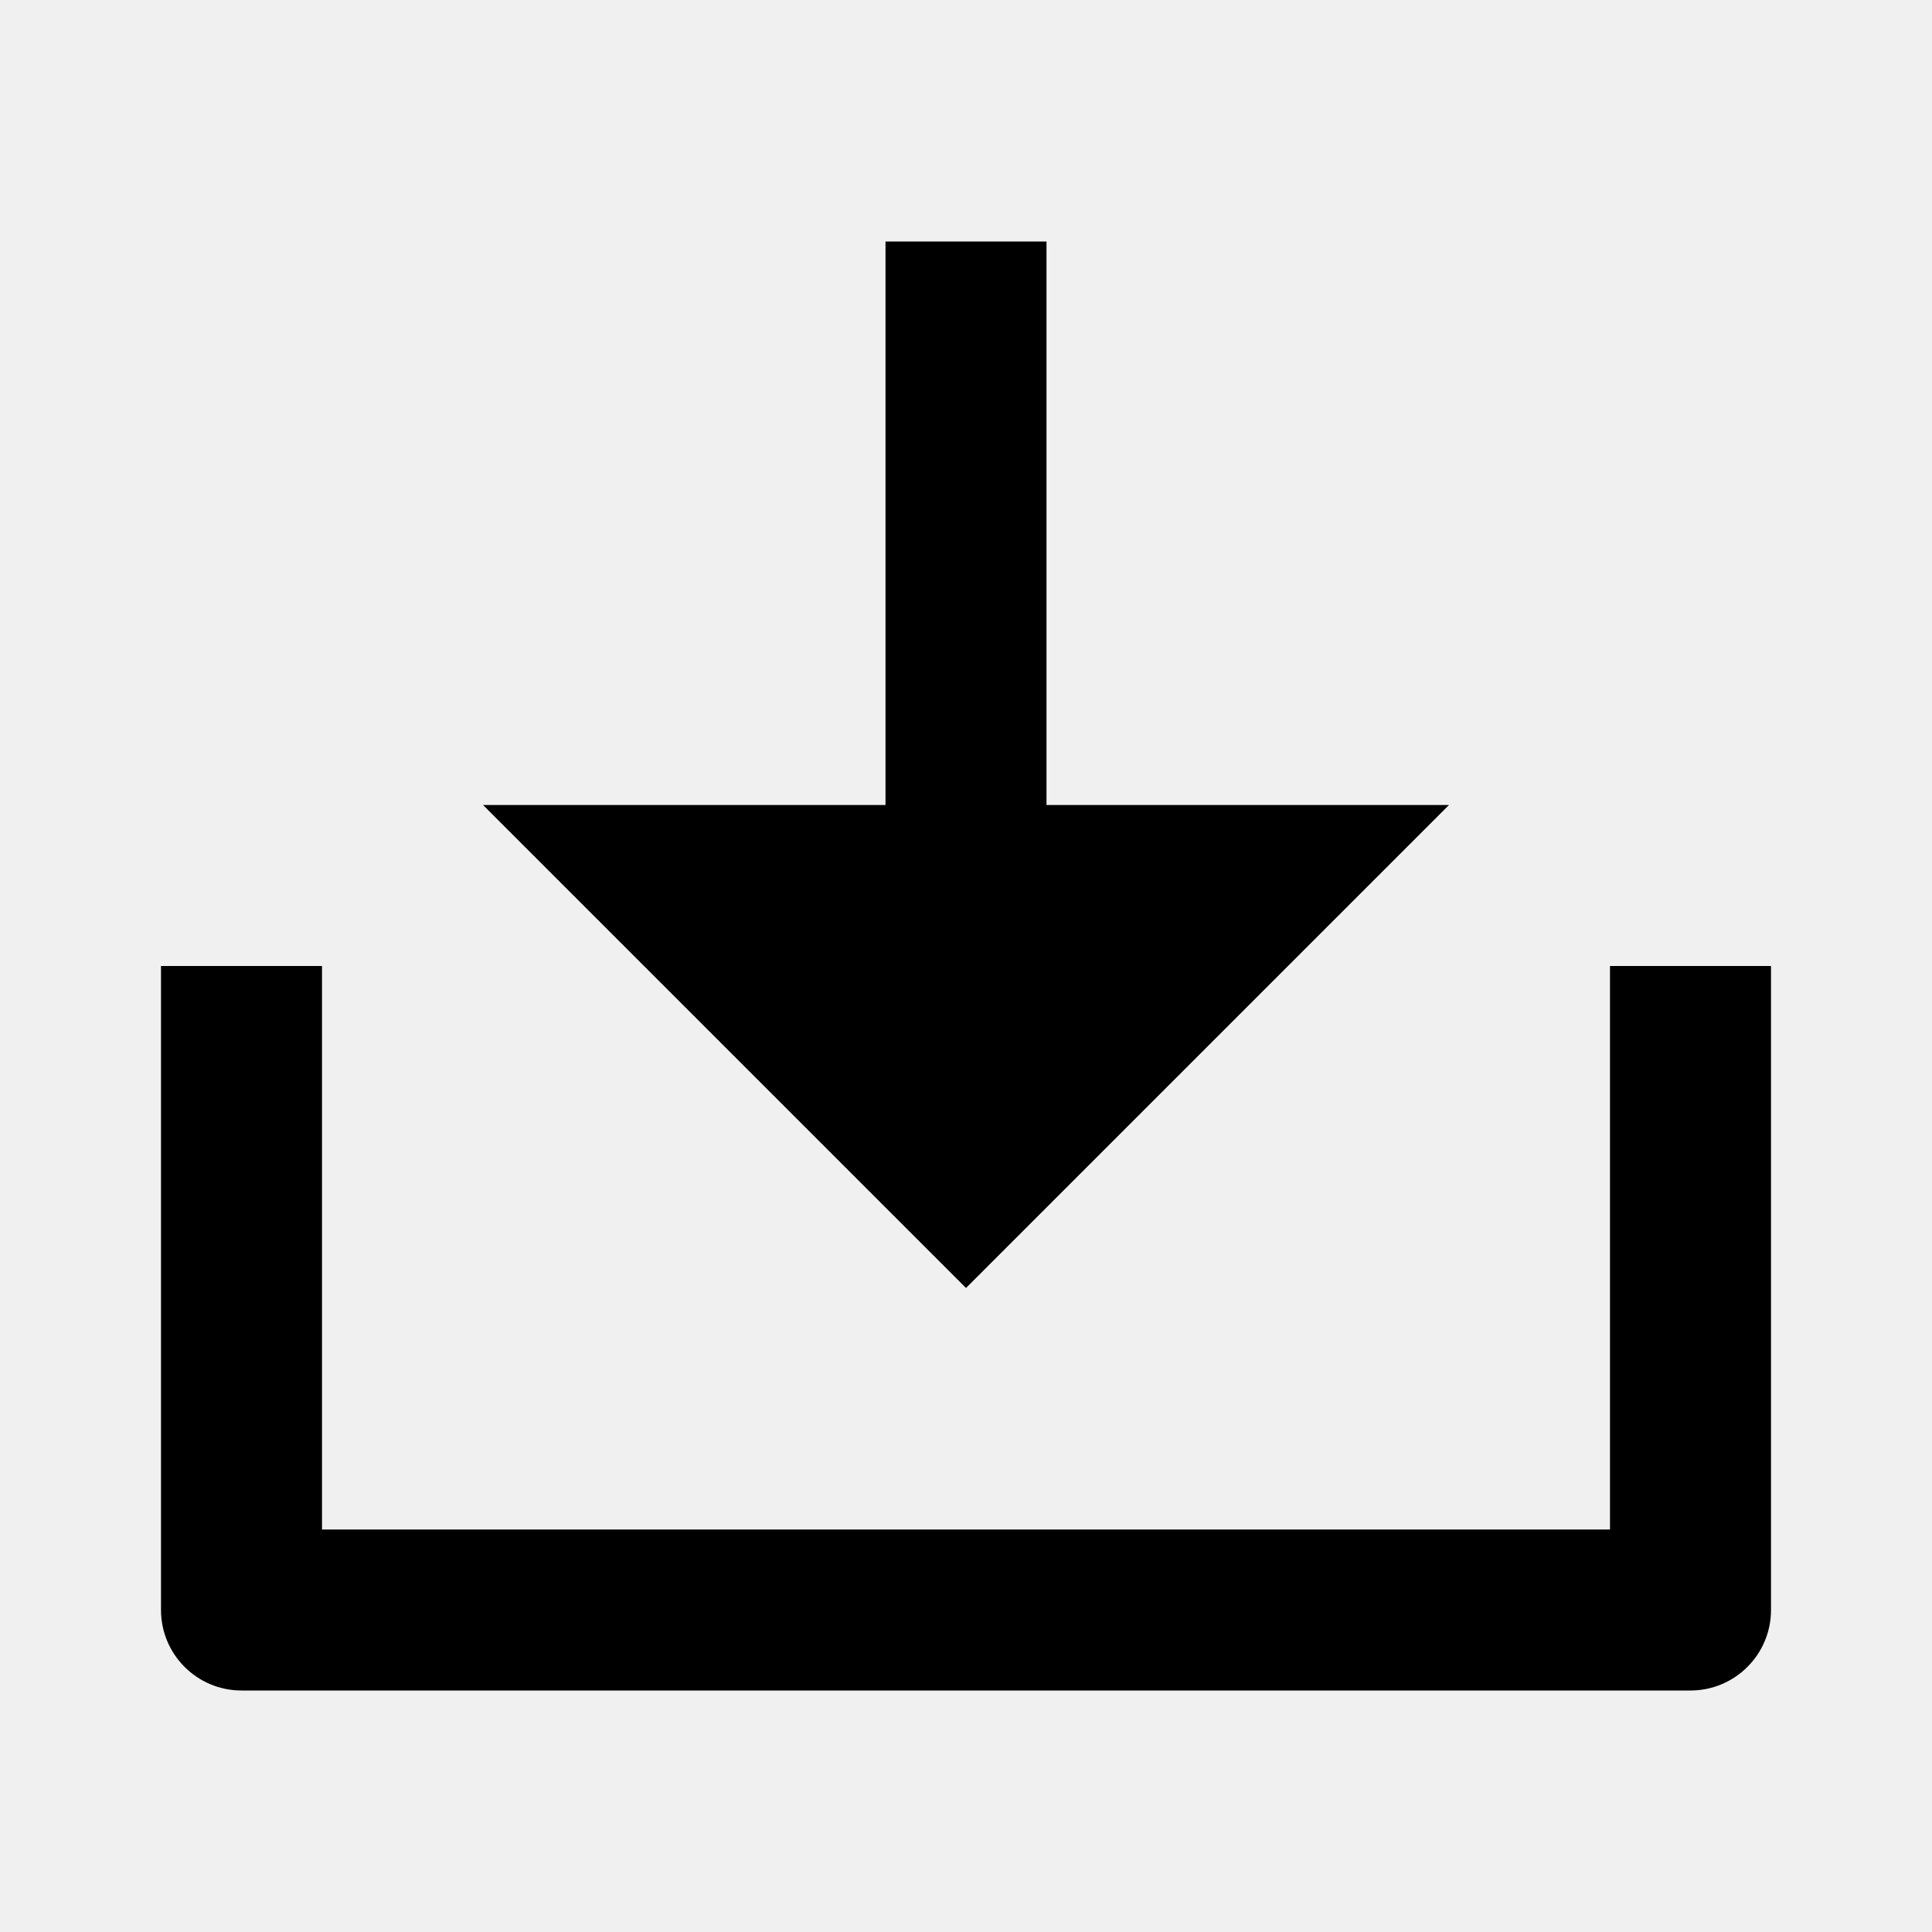
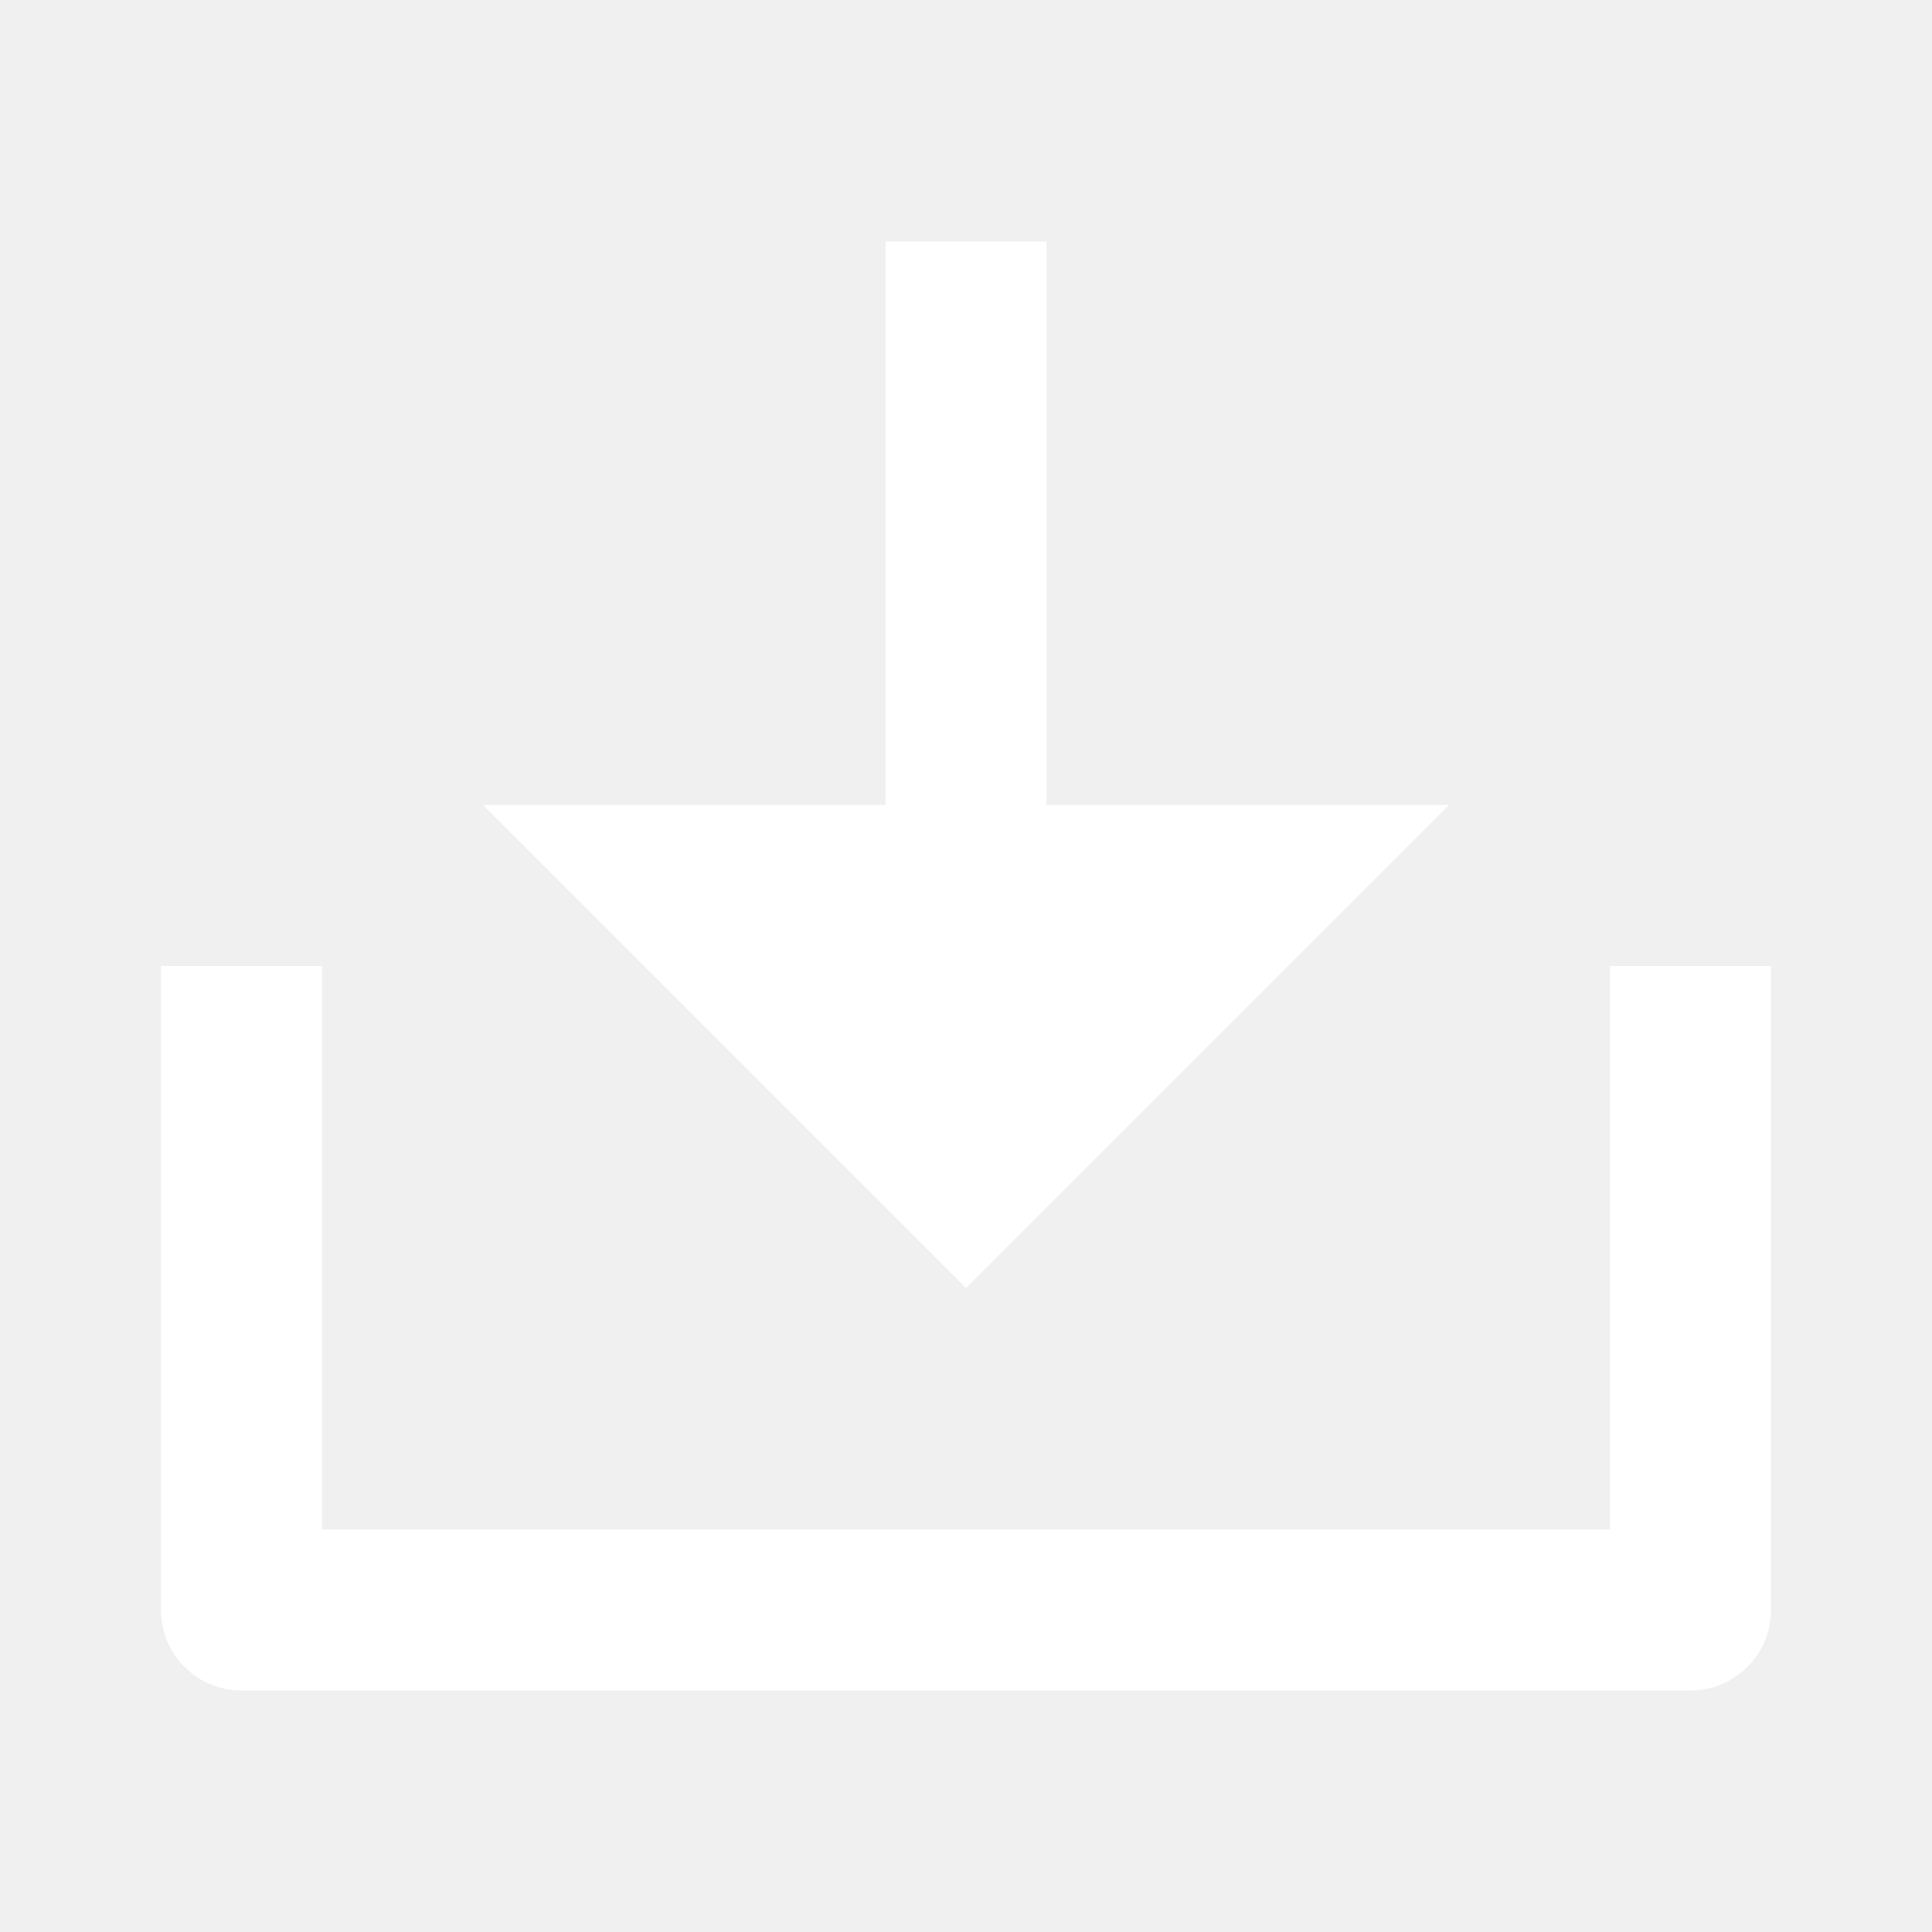
- <svg xmlns="http://www.w3.org/2000/svg" viewBox="0 0 24 24" fill="currentColor">
+ <svg xmlns="http://www.w3.org/2000/svg" viewBox="0 0 24 24" fill="#fff">
  <path d="M13 10H18L12 16L6 10H11V3H13V10ZM4 19H20V12H22V20C22 20.552 21.552 21 21 21H3C2.448 21 2 20.552 2 20V12H4V19Z" />
</svg>
